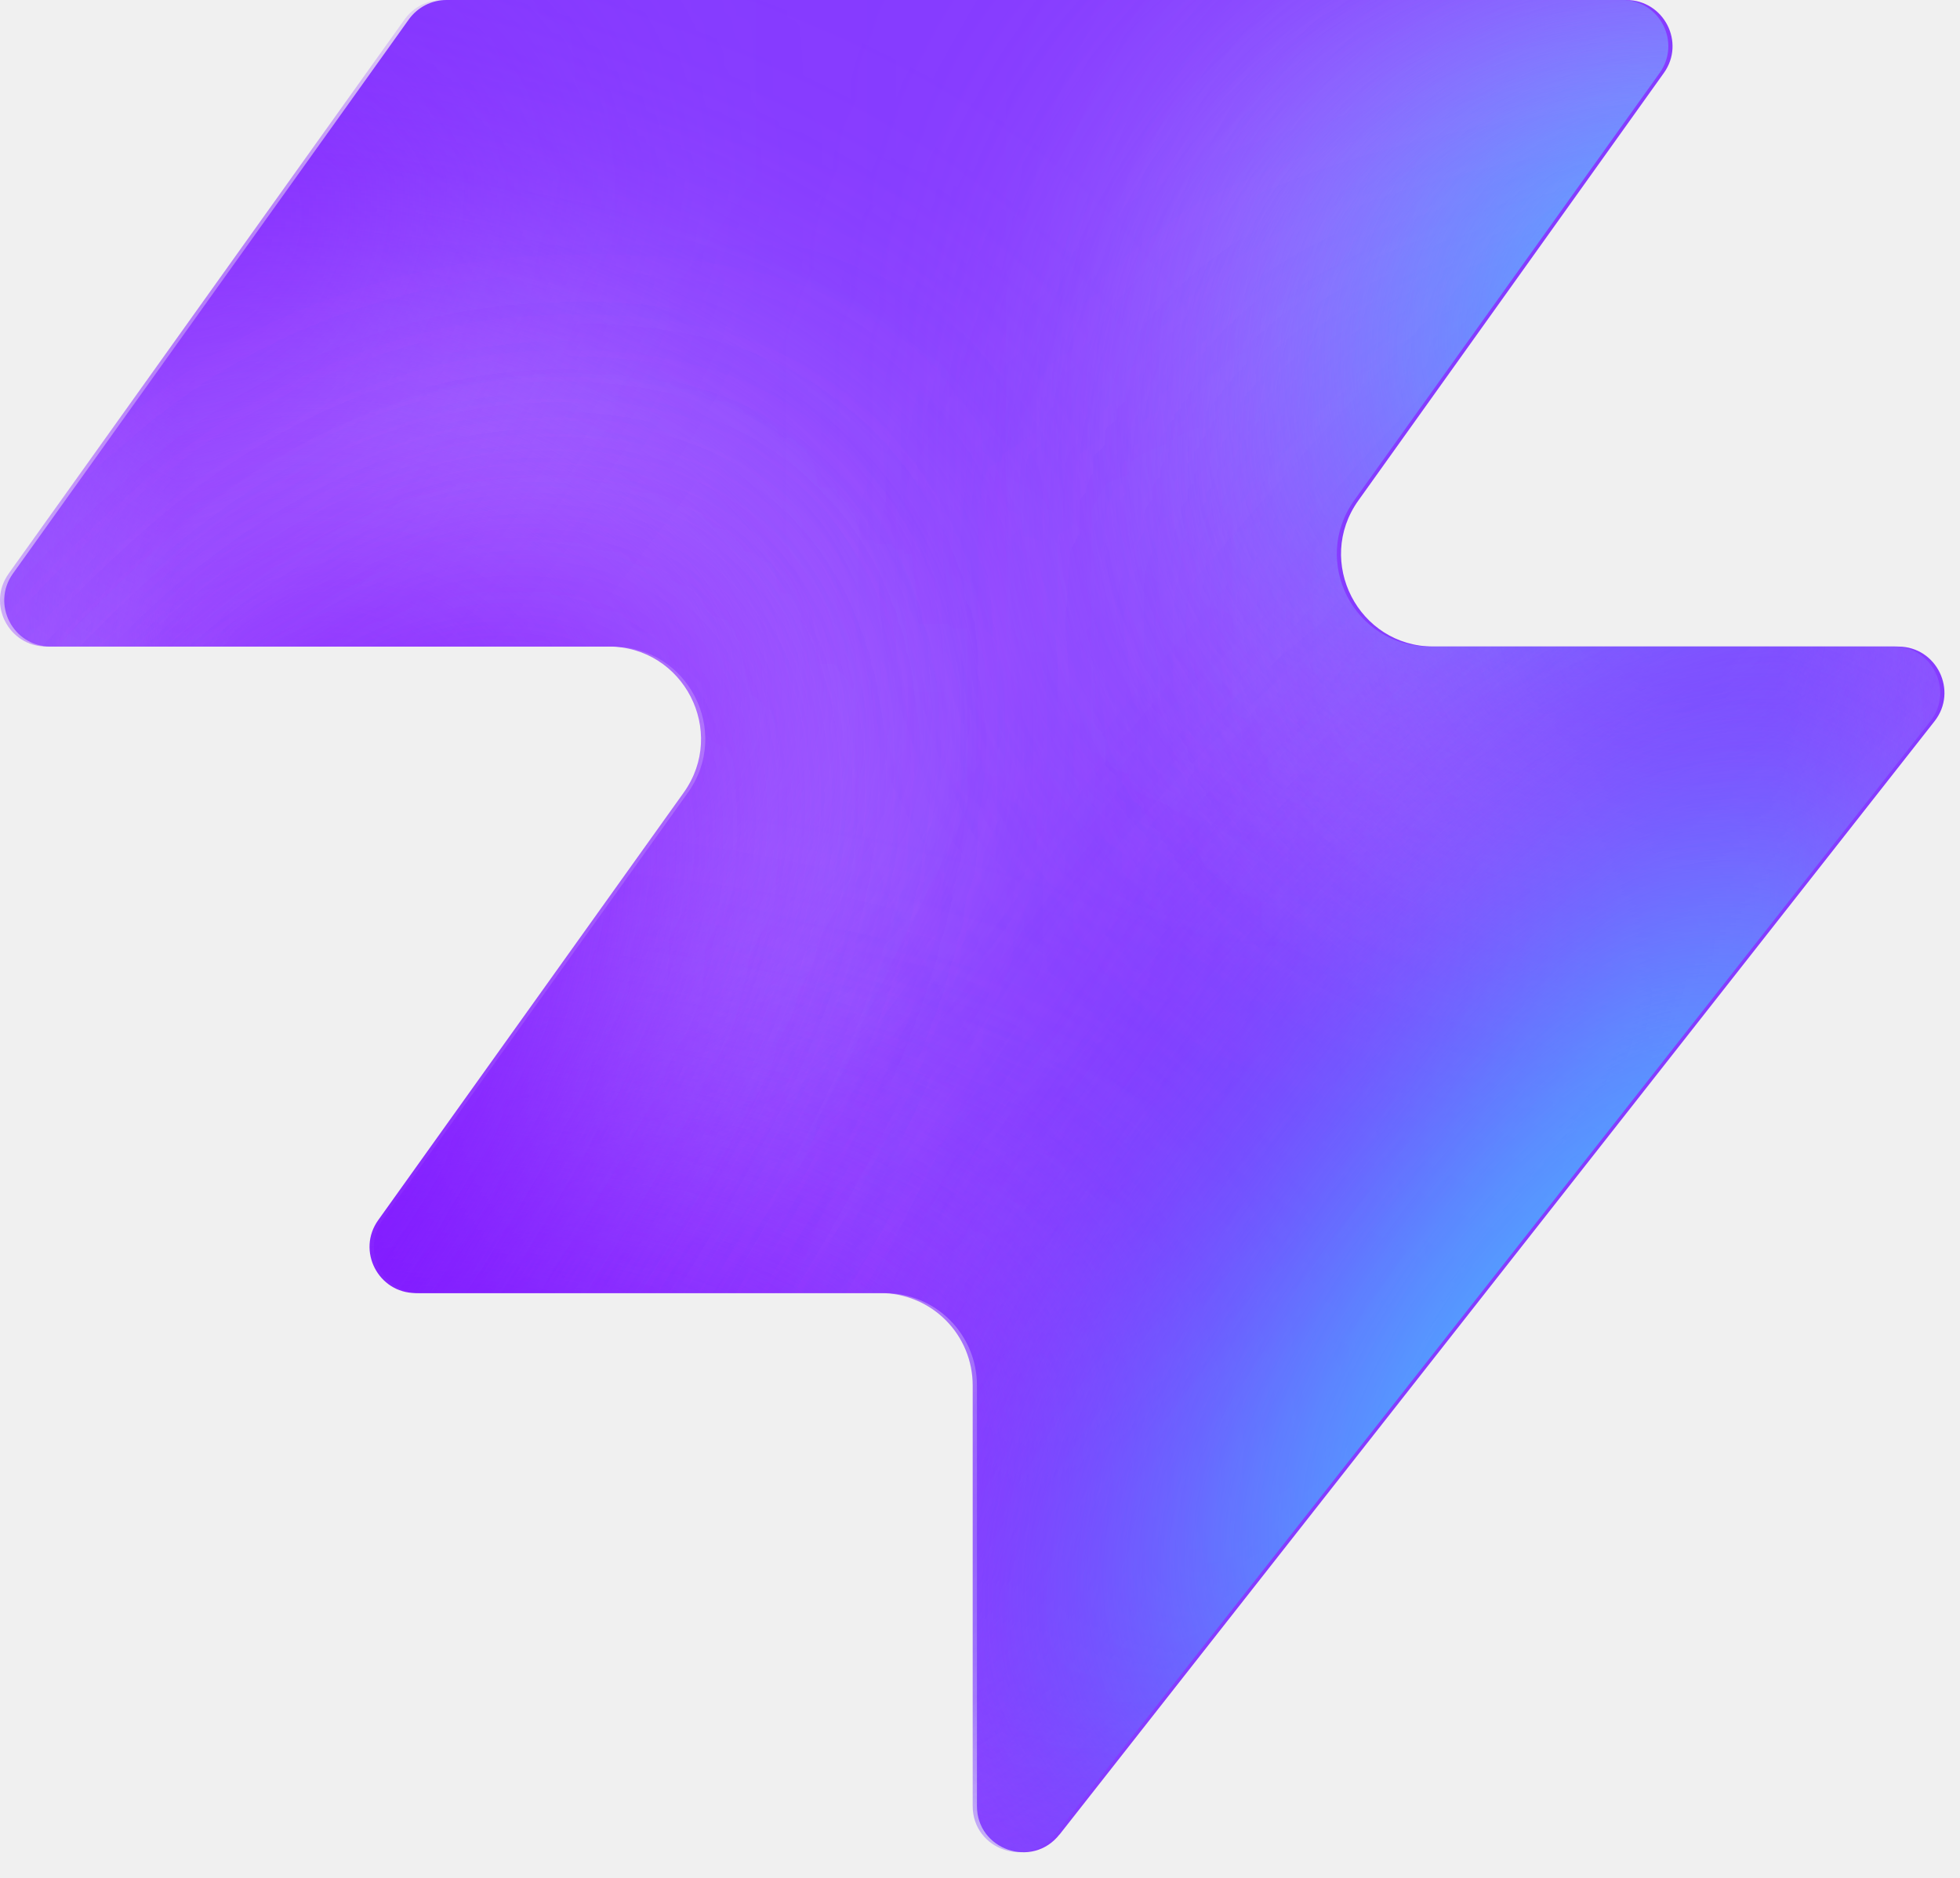
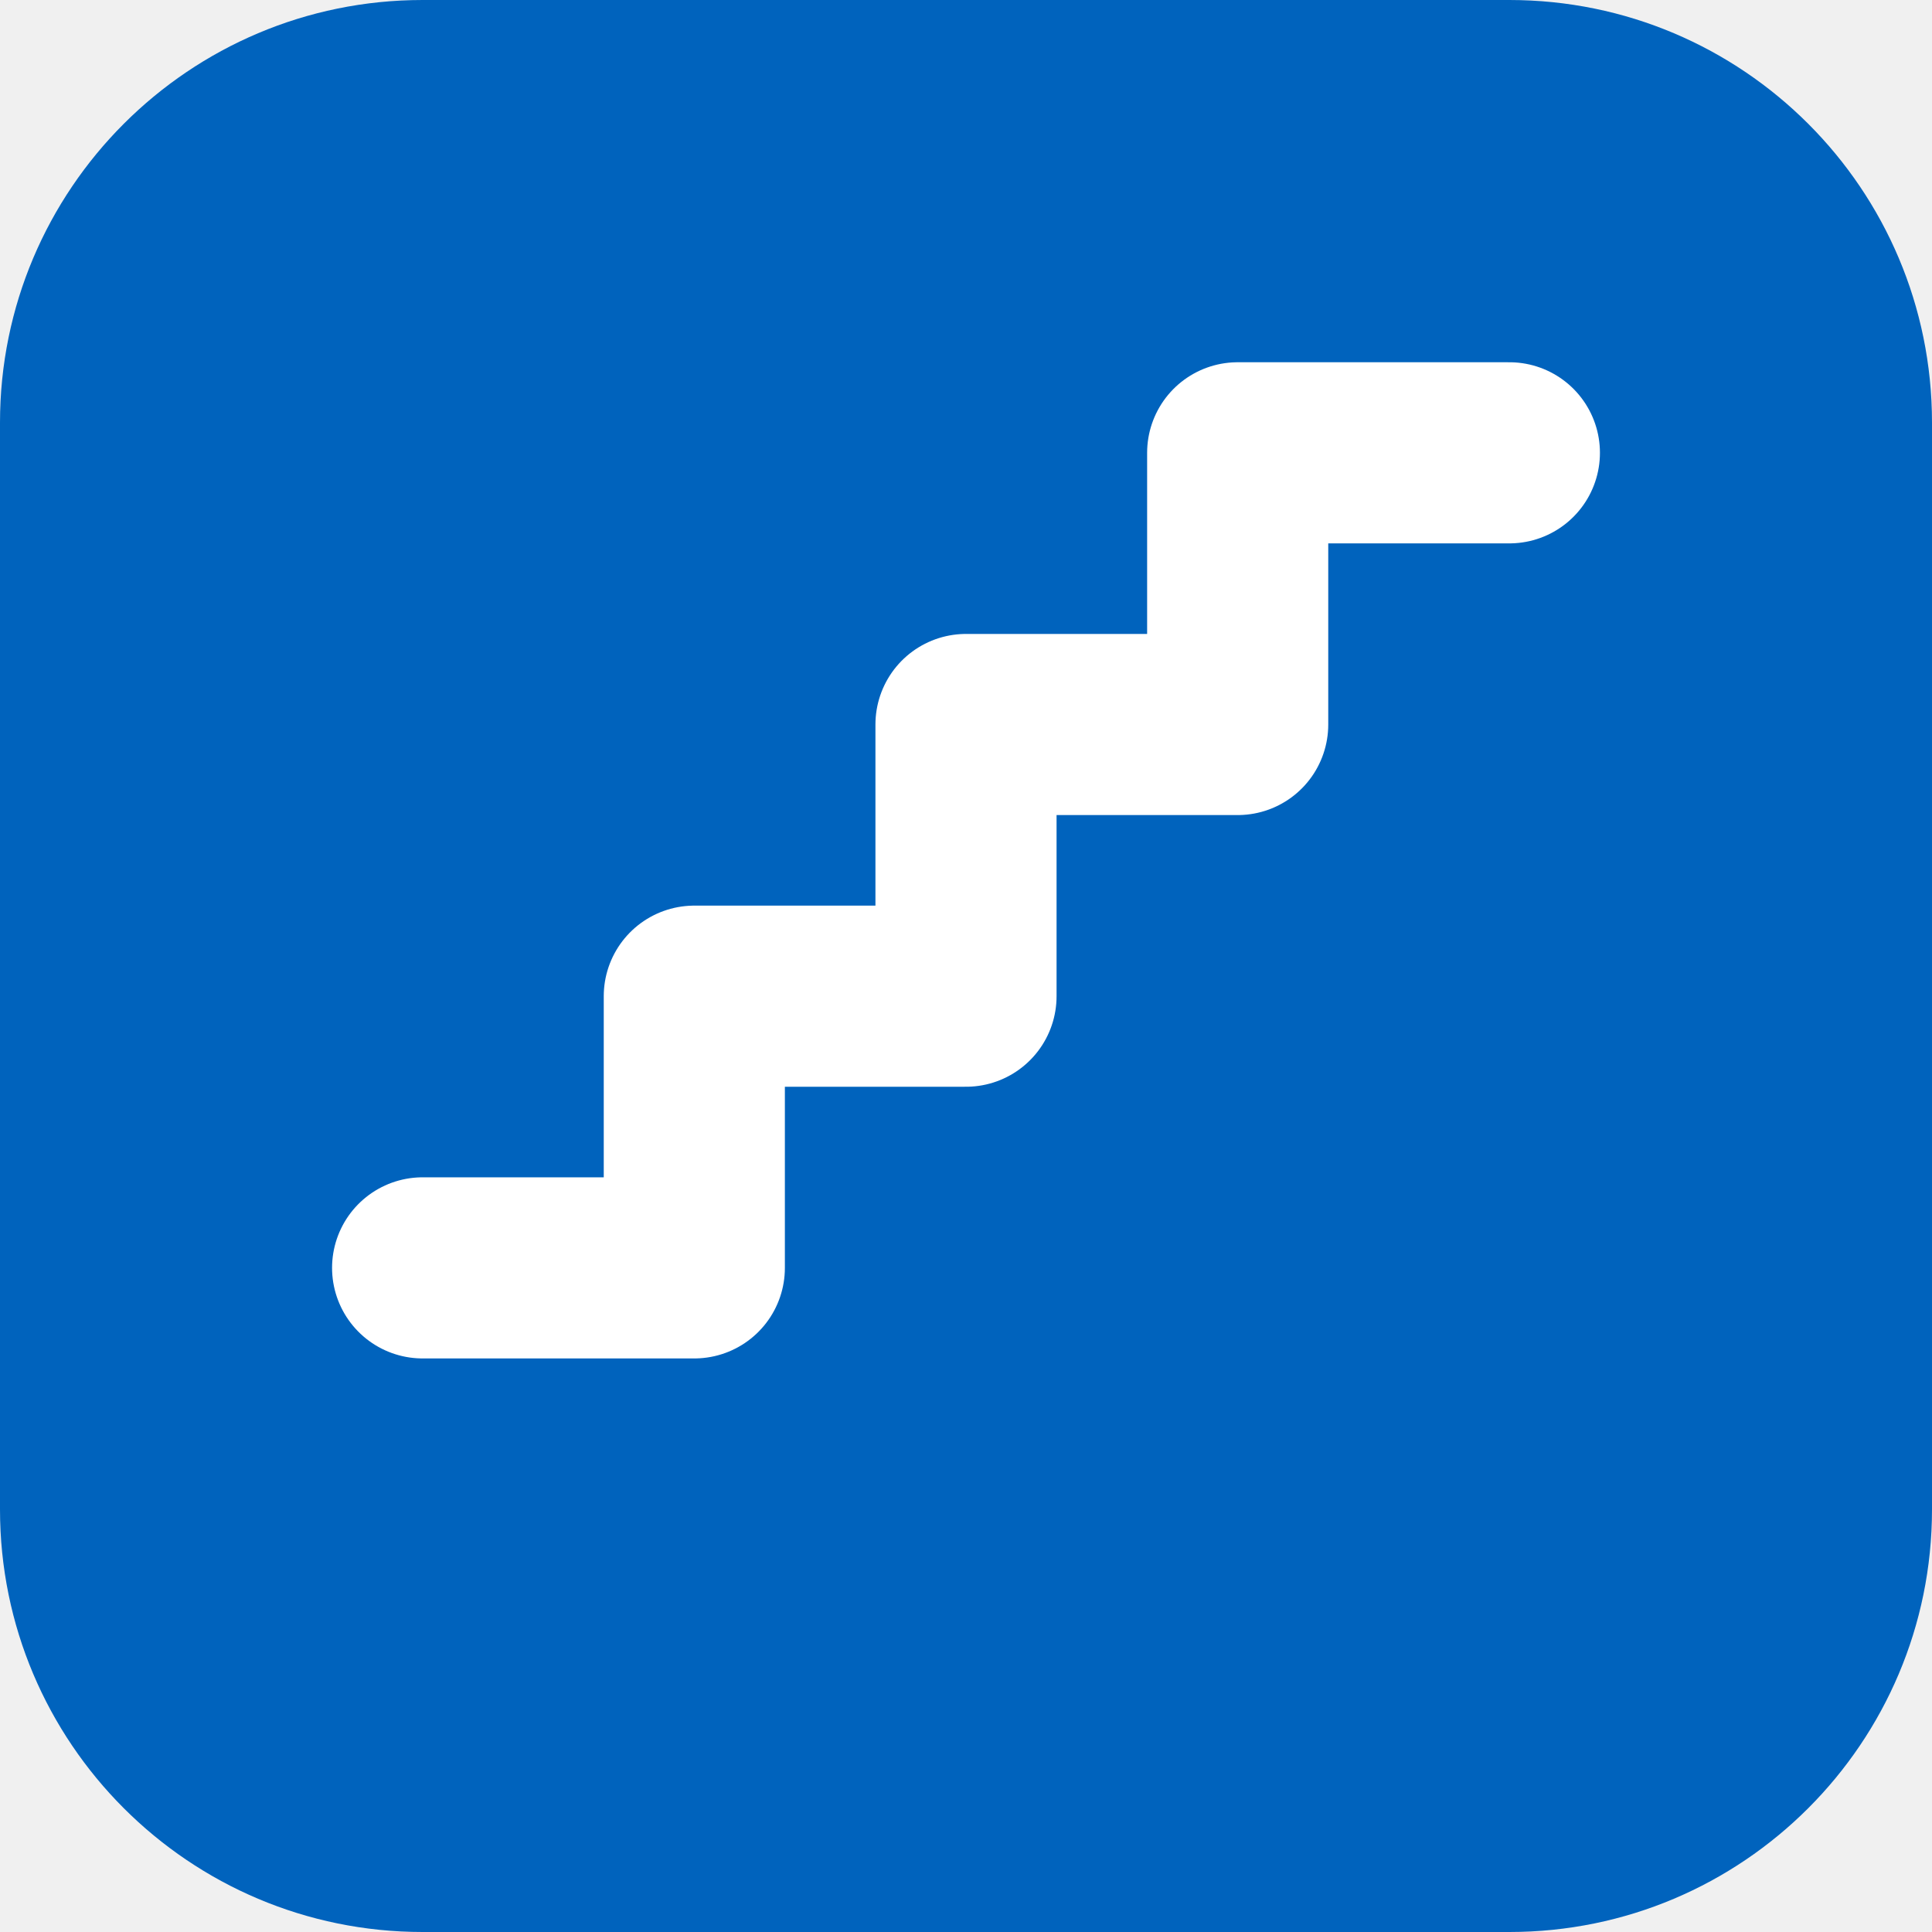
- <svg xmlns="http://www.w3.org/2000/svg" width="48" height="46" fill="none" viewBox="0 0 48 46">
-   <path fill="#863bff" d="M25.946 44.938c-.664.845-2.021.375-2.021-.698V33.937a2.26 2.26 0 0 0-2.262-2.262H10.287c-.92 0-1.456-1.04-.92-1.788l7.48-10.471c1.07-1.497 0-3.578-1.842-3.578H1.237c-.92 0-1.456-1.04-.92-1.788L10.013.474c.214-.297.556-.474.92-.474h28.894c.92 0 1.456 1.04.92 1.788l-7.48 10.471c-1.07 1.498 0 3.579 1.842 3.579h11.377c.943 0 1.473 1.088.89 1.83L25.947 44.94z" style="fill:#863bff;fill:color(display-p3 .525 .23 1);fill-opacity:1" />
-   <mask id="a" width="48" height="46" x="0" y="0" maskUnits="userSpaceOnUse" style="mask-type:alpha">
-     <path fill="#000" d="M25.842 44.938c-.664.844-2.021.375-2.021-.698V33.937a2.26 2.26 0 0 0-2.262-2.262H10.183c-.92 0-1.456-1.04-.92-1.788l7.48-10.471c1.07-1.498 0-3.579-1.842-3.579H1.133c-.92 0-1.456-1.04-.92-1.787L9.91.473c.214-.297.556-.474.92-.474h28.894c.92 0 1.456 1.04.92 1.788l-7.48 10.471c-1.07 1.498 0 3.578 1.842 3.578h11.377c.943 0 1.473 1.088.89 1.832L25.843 44.94z" style="fill:#000;fill-opacity:1" />
-   </mask>
-   <g mask="url(#a)">
-     <g filter="url(#b)">
-       <ellipse cx="5.508" cy="14.704" fill="#ede6ff" rx="5.508" ry="14.704" style="fill:#ede6ff;fill:color(display-p3 .927 .903 1);fill-opacity:1" transform="matrix(.00324 1 1 -.00324 -4.47 31.516)" />
-     </g>
-     <g filter="url(#c)">
-       <ellipse cx="10.399" cy="29.851" fill="#ede6ff" rx="10.399" ry="29.851" style="fill:#ede6ff;fill:color(display-p3 .927 .903 1);fill-opacity:1" transform="matrix(.00324 1 1 -.00324 -39.328 7.883)" />
-     </g>
-     <g filter="url(#d)">
-       <ellipse cx="5.508" cy="30.487" fill="#7e14ff" rx="5.508" ry="30.487" style="fill:#7e14ff;fill:color(display-p3 .492 .077 1);fill-opacity:1" transform="rotate(89.814 -25.913 -14.639)scale(1 -1)" />
-     </g>
-     <g filter="url(#e)">
-       <ellipse cx="5.508" cy="30.599" fill="#7e14ff" rx="5.508" ry="30.599" style="fill:#7e14ff;fill:color(display-p3 .492 .077 1);fill-opacity:1" transform="rotate(89.814 -32.644 -3.334)scale(1 -1)" />
-     </g>
-     <g filter="url(#f)">
-       <ellipse cx="5.508" cy="30.599" fill="#7e14ff" rx="5.508" ry="30.599" style="fill:#7e14ff;fill:color(display-p3 .492 .077 1);fill-opacity:1" transform="matrix(.00324 1 1 -.00324 -34.34 30.47)" />
-     </g>
-     <g filter="url(#g)">
-       <ellipse cx="14.072" cy="22.078" fill="#ede6ff" rx="14.072" ry="22.078" style="fill:#ede6ff;fill:color(display-p3 .927 .903 1);fill-opacity:1" transform="rotate(93.35 24.506 48.493)scale(-1 1)" />
-     </g>
-     <g filter="url(#h)">
-       <ellipse cx="3.47" cy="21.501" fill="#7e14ff" rx="3.47" ry="21.501" style="fill:#7e14ff;fill:color(display-p3 .492 .077 1);fill-opacity:1" transform="rotate(89.009 28.708 47.59)scale(-1 1)" />
-     </g>
-     <g filter="url(#i)">
-       <ellipse cx="3.47" cy="21.501" fill="#7e14ff" rx="3.47" ry="21.501" style="fill:#7e14ff;fill:color(display-p3 .492 .077 1);fill-opacity:1" transform="rotate(89.009 28.708 47.59)scale(-1 1)" />
-     </g>
-     <g filter="url(#j)">
-       <ellipse cx=".387" cy="8.972" fill="#7e14ff" rx="4.407" ry="29.108" style="fill:#7e14ff;fill:color(display-p3 .492 .077 1);fill-opacity:1" transform="rotate(39.51 .387 8.972)" />
-     </g>
-     <g filter="url(#k)">
-       <ellipse cx="47.523" cy="-6.092" fill="#7e14ff" rx="4.407" ry="29.108" style="fill:#7e14ff;fill:color(display-p3 .492 .077 1);fill-opacity:1" transform="rotate(37.892 47.523 -6.092)" />
-     </g>
-     <g filter="url(#l)">
-       <ellipse cx="41.412" cy="6.333" fill="#47bfff" rx="5.971" ry="9.665" style="fill:#47bfff;fill:color(display-p3 .28 .748 1);fill-opacity:1" transform="rotate(37.892 41.412 6.333)" />
-     </g>
-     <g filter="url(#m)">
-       <ellipse cx="-1.879" cy="38.332" fill="#7e14ff" rx="4.407" ry="29.108" style="fill:#7e14ff;fill:color(display-p3 .492 .077 1);fill-opacity:1" transform="rotate(37.892 -1.88 38.332)" />
-     </g>
-     <g filter="url(#n)">
-       <ellipse cx="-1.879" cy="38.332" fill="#7e14ff" rx="4.407" ry="29.108" style="fill:#7e14ff;fill:color(display-p3 .492 .077 1);fill-opacity:1" transform="rotate(37.892 -1.88 38.332)" />
-     </g>
-     <g filter="url(#o)">
-       <ellipse cx="35.651" cy="29.907" fill="#7e14ff" rx="4.407" ry="29.108" style="fill:#7e14ff;fill:color(display-p3 .492 .077 1);fill-opacity:1" transform="rotate(37.892 35.651 29.907)" />
-     </g>
-     <g filter="url(#p)">
-       <ellipse cx="38.418" cy="32.4" fill="#47bfff" rx="5.971" ry="15.297" style="fill:#47bfff;fill:color(display-p3 .28 .748 1);fill-opacity:1" transform="rotate(37.892 38.418 32.4)" />
-     </g>
-   </g>
-   <defs>
-     <filter id="b" width="60.045" height="41.654" x="-19.77" y="16.149" color-interpolation-filters="sRGB" filterUnits="userSpaceOnUse">
-       <feFlood flood-opacity="0" result="BackgroundImageFix" />
-       <feBlend in="SourceGraphic" in2="BackgroundImageFix" result="shape" />
-       <feGaussianBlur result="effect1_foregroundBlur_2002_17158" stdDeviation="7.659" />
-     </filter>
-     <filter id="c" width="90.34" height="51.437" x="-54.613" y="-7.533" color-interpolation-filters="sRGB" filterUnits="userSpaceOnUse">
-       <feFlood flood-opacity="0" result="BackgroundImageFix" />
-       <feBlend in="SourceGraphic" in2="BackgroundImageFix" result="shape" />
-       <feGaussianBlur result="effect1_foregroundBlur_2002_17158" stdDeviation="7.659" />
-     </filter>
-     <filter id="d" width="79.355" height="29.4" x="-49.64" y="2.03" color-interpolation-filters="sRGB" filterUnits="userSpaceOnUse">
-       <feFlood flood-opacity="0" result="BackgroundImageFix" />
-       <feBlend in="SourceGraphic" in2="BackgroundImageFix" result="shape" />
-       <feGaussianBlur result="effect1_foregroundBlur_2002_17158" stdDeviation="4.596" />
-     </filter>
-     <filter id="e" width="79.579" height="29.4" x="-45.045" y="20.029" color-interpolation-filters="sRGB" filterUnits="userSpaceOnUse">
-       <feFlood flood-opacity="0" result="BackgroundImageFix" />
-       <feBlend in="SourceGraphic" in2="BackgroundImageFix" result="shape" />
-       <feGaussianBlur result="effect1_foregroundBlur_2002_17158" stdDeviation="4.596" />
-     </filter>
-     <filter id="f" width="79.579" height="29.4" x="-43.513" y="21.178" color-interpolation-filters="sRGB" filterUnits="userSpaceOnUse">
-       <feFlood flood-opacity="0" result="BackgroundImageFix" />
-       <feBlend in="SourceGraphic" in2="BackgroundImageFix" result="shape" />
-       <feGaussianBlur result="effect1_foregroundBlur_2002_17158" stdDeviation="4.596" />
-     </filter>
-     <filter id="g" width="74.749" height="58.852" x="15.756" y="-17.901" color-interpolation-filters="sRGB" filterUnits="userSpaceOnUse">
-       <feFlood flood-opacity="0" result="BackgroundImageFix" />
-       <feBlend in="SourceGraphic" in2="BackgroundImageFix" result="shape" />
-       <feGaussianBlur result="effect1_foregroundBlur_2002_17158" stdDeviation="7.659" />
-     </filter>
-     <filter id="h" width="61.377" height="25.362" x="23.548" y="2.284" color-interpolation-filters="sRGB" filterUnits="userSpaceOnUse">
-       <feFlood flood-opacity="0" result="BackgroundImageFix" />
-       <feBlend in="SourceGraphic" in2="BackgroundImageFix" result="shape" />
-       <feGaussianBlur result="effect1_foregroundBlur_2002_17158" stdDeviation="4.596" />
-     </filter>
-     <filter id="i" width="61.377" height="25.362" x="23.548" y="2.284" color-interpolation-filters="sRGB" filterUnits="userSpaceOnUse">
-       <feFlood flood-opacity="0" result="BackgroundImageFix" />
-       <feBlend in="SourceGraphic" in2="BackgroundImageFix" result="shape" />
-       <feGaussianBlur result="effect1_foregroundBlur_2002_17158" stdDeviation="4.596" />
-     </filter>
-     <filter id="j" width="56.045" height="63.649" x="-27.636" y="-22.853" color-interpolation-filters="sRGB" filterUnits="userSpaceOnUse">
-       <feFlood flood-opacity="0" result="BackgroundImageFix" />
-       <feBlend in="SourceGraphic" in2="BackgroundImageFix" result="shape" />
-       <feGaussianBlur result="effect1_foregroundBlur_2002_17158" stdDeviation="4.596" />
-     </filter>
-     <filter id="k" width="54.814" height="64.646" x="20.116" y="-38.415" color-interpolation-filters="sRGB" filterUnits="userSpaceOnUse">
-       <feFlood flood-opacity="0" result="BackgroundImageFix" />
-       <feBlend in="SourceGraphic" in2="BackgroundImageFix" result="shape" />
-       <feGaussianBlur result="effect1_foregroundBlur_2002_17158" stdDeviation="4.596" />
-     </filter>
-     <filter id="l" width="33.541" height="35.313" x="24.641" y="-11.323" color-interpolation-filters="sRGB" filterUnits="userSpaceOnUse">
-       <feFlood flood-opacity="0" result="BackgroundImageFix" />
-       <feBlend in="SourceGraphic" in2="BackgroundImageFix" result="shape" />
-       <feGaussianBlur result="effect1_foregroundBlur_2002_17158" stdDeviation="4.596" />
-     </filter>
-     <filter id="m" width="54.814" height="64.646" x="-29.286" y="6.009" color-interpolation-filters="sRGB" filterUnits="userSpaceOnUse">
-       <feFlood flood-opacity="0" result="BackgroundImageFix" />
-       <feBlend in="SourceGraphic" in2="BackgroundImageFix" result="shape" />
-       <feGaussianBlur result="effect1_foregroundBlur_2002_17158" stdDeviation="4.596" />
-     </filter>
-     <filter id="n" width="54.814" height="64.646" x="-29.286" y="6.009" color-interpolation-filters="sRGB" filterUnits="userSpaceOnUse">
-       <feFlood flood-opacity="0" result="BackgroundImageFix" />
-       <feBlend in="SourceGraphic" in2="BackgroundImageFix" result="shape" />
-       <feGaussianBlur result="effect1_foregroundBlur_2002_17158" stdDeviation="4.596" />
-     </filter>
-     <filter id="o" width="54.814" height="64.646" x="8.244" y="-2.416" color-interpolation-filters="sRGB" filterUnits="userSpaceOnUse">
-       <feFlood flood-opacity="0" result="BackgroundImageFix" />
-       <feBlend in="SourceGraphic" in2="BackgroundImageFix" result="shape" />
-       <feGaussianBlur result="effect1_foregroundBlur_2002_17158" stdDeviation="4.596" />
-     </filter>
-     <filter id="p" width="39.409" height="43.623" x="18.713" y="10.588" color-interpolation-filters="sRGB" filterUnits="userSpaceOnUse">
-       <feFlood flood-opacity="0" result="BackgroundImageFix" />
-       <feBlend in="SourceGraphic" in2="BackgroundImageFix" result="shape" />
-       <feGaussianBlur result="effect1_foregroundBlur_2002_17158" stdDeviation="4.596" />
-     </filter>
-   </defs>
+ <svg xmlns="http://www.w3.org/2000/svg" viewBox="0 0 32 32">
+   <rect width="32" height="32" rx="7" fill="#0063BD" />
+   <path d="M7 21h4.5v-4.5h4.5V12h4.5V7.5H25" stroke="#fff" stroke-width="3" stroke-linecap="round" stroke-linejoin="round" fill="none" />
</svg>
